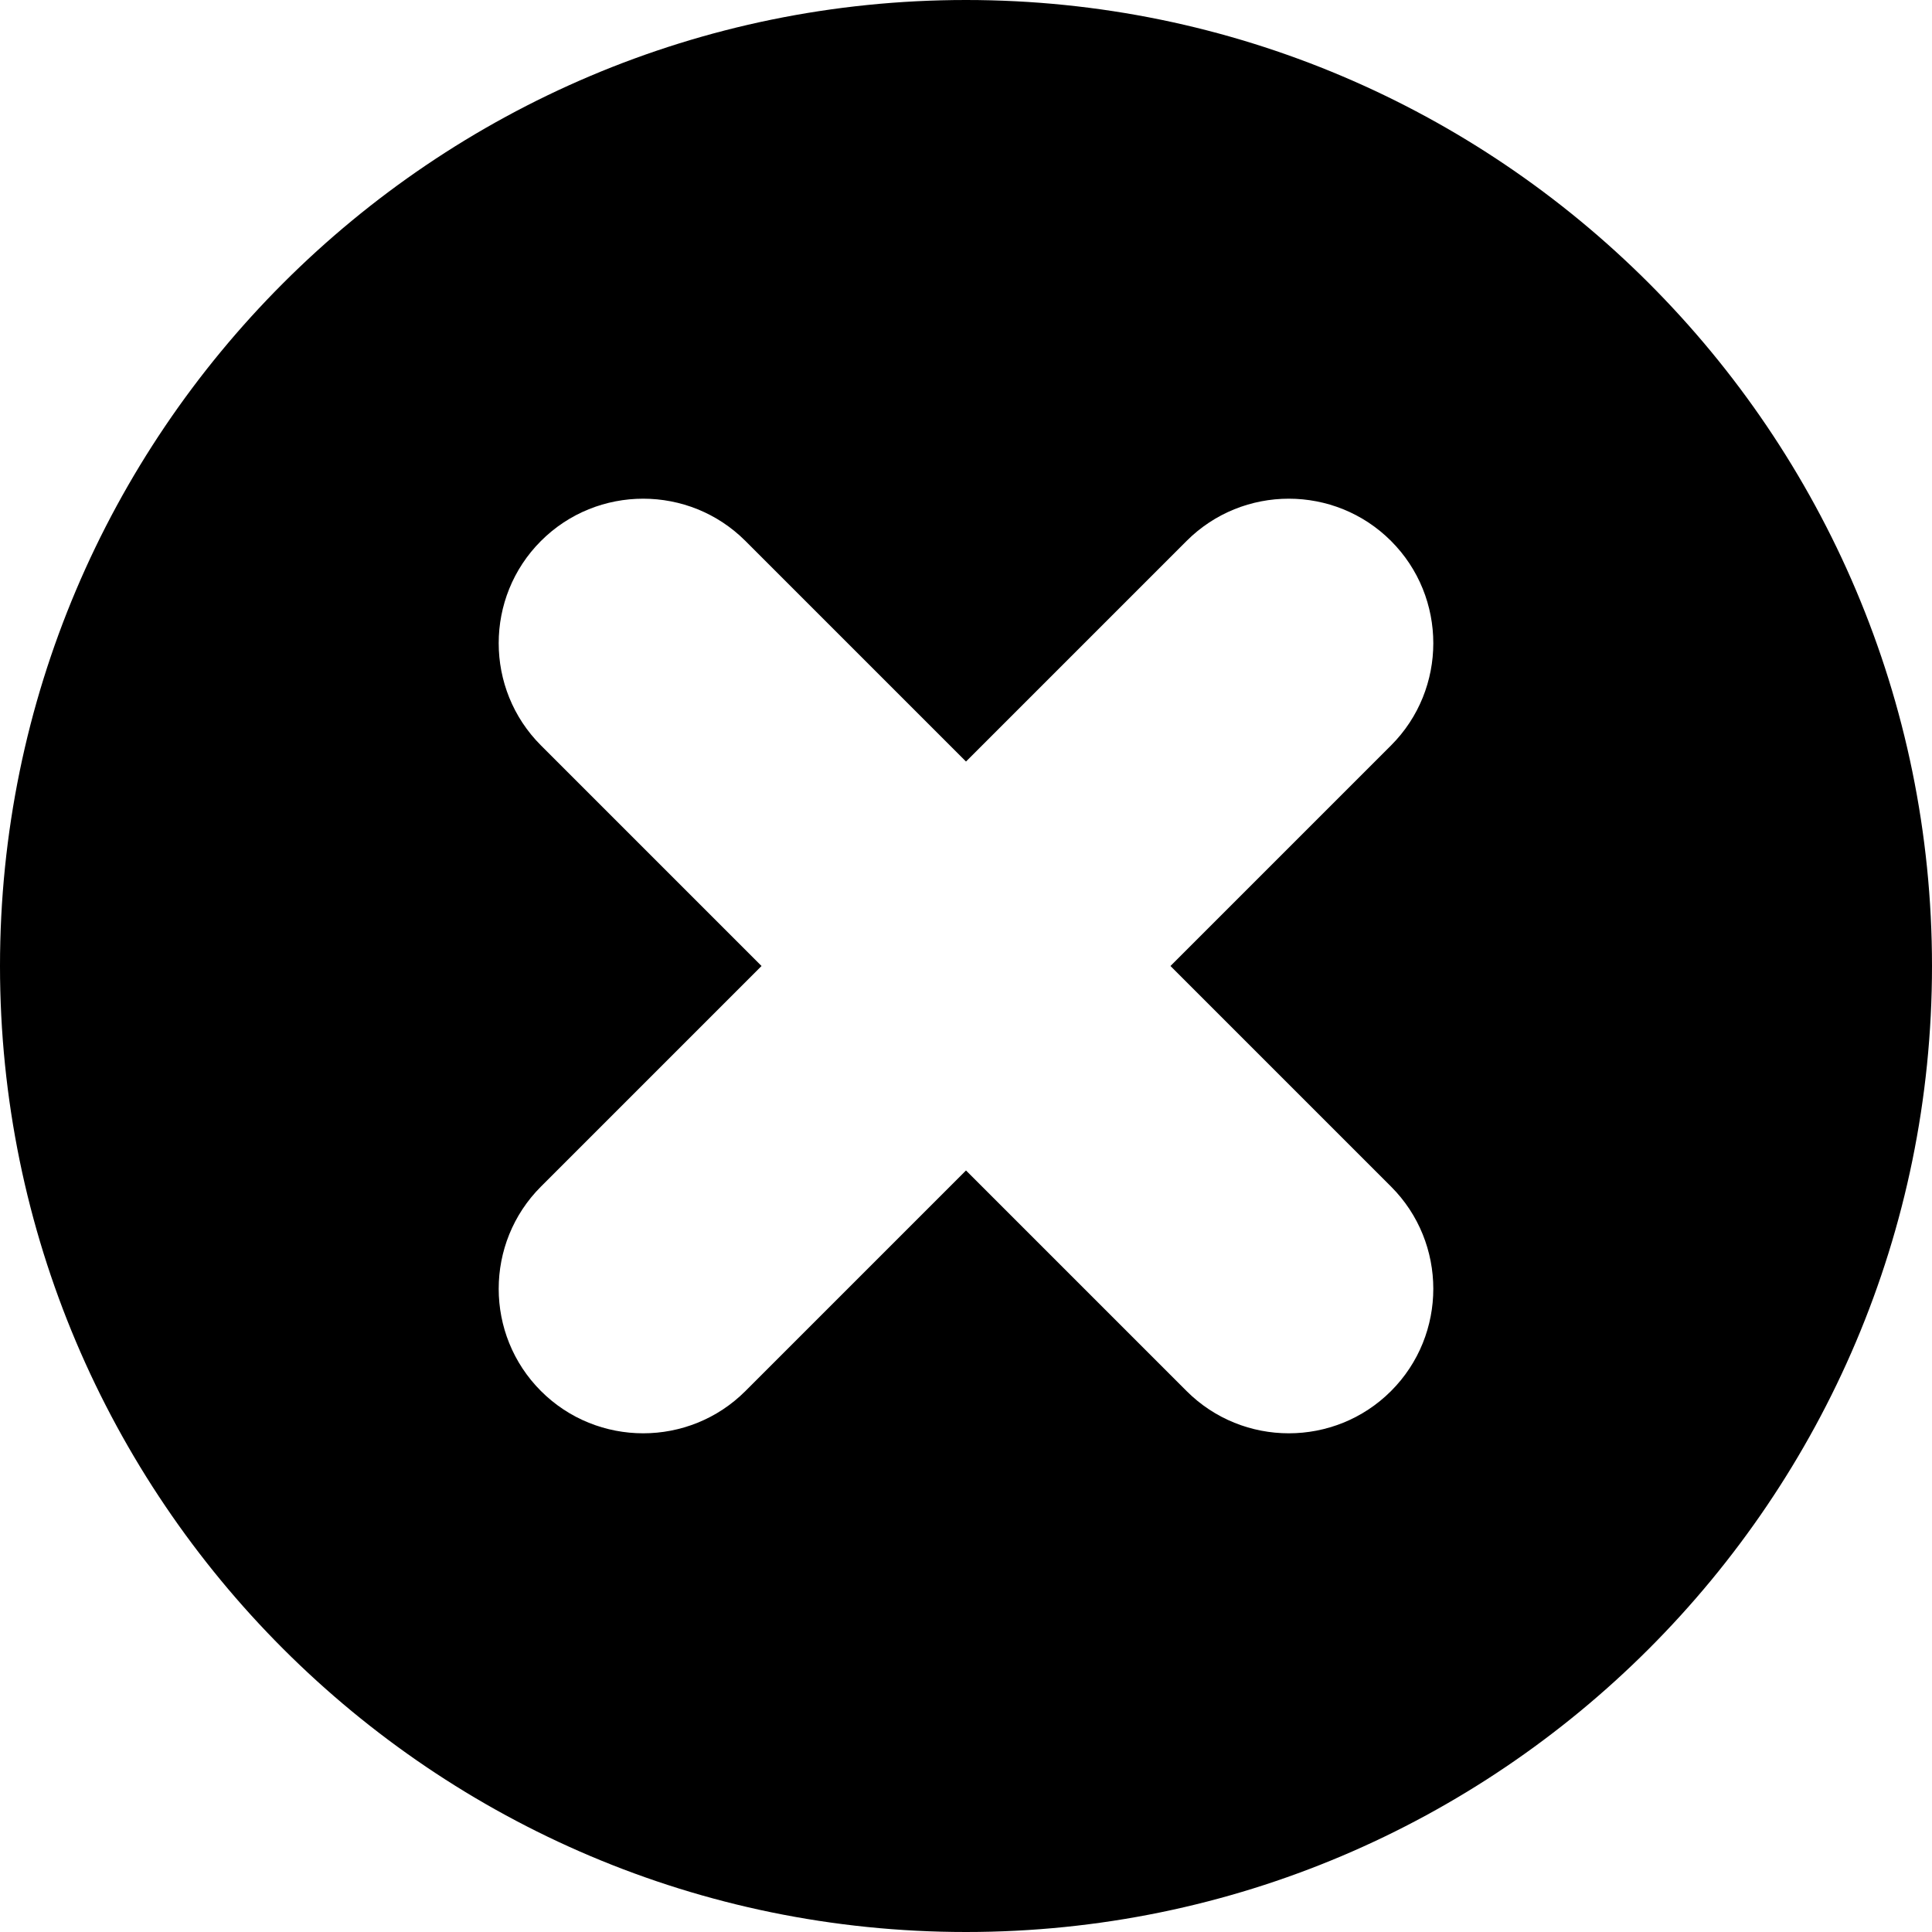
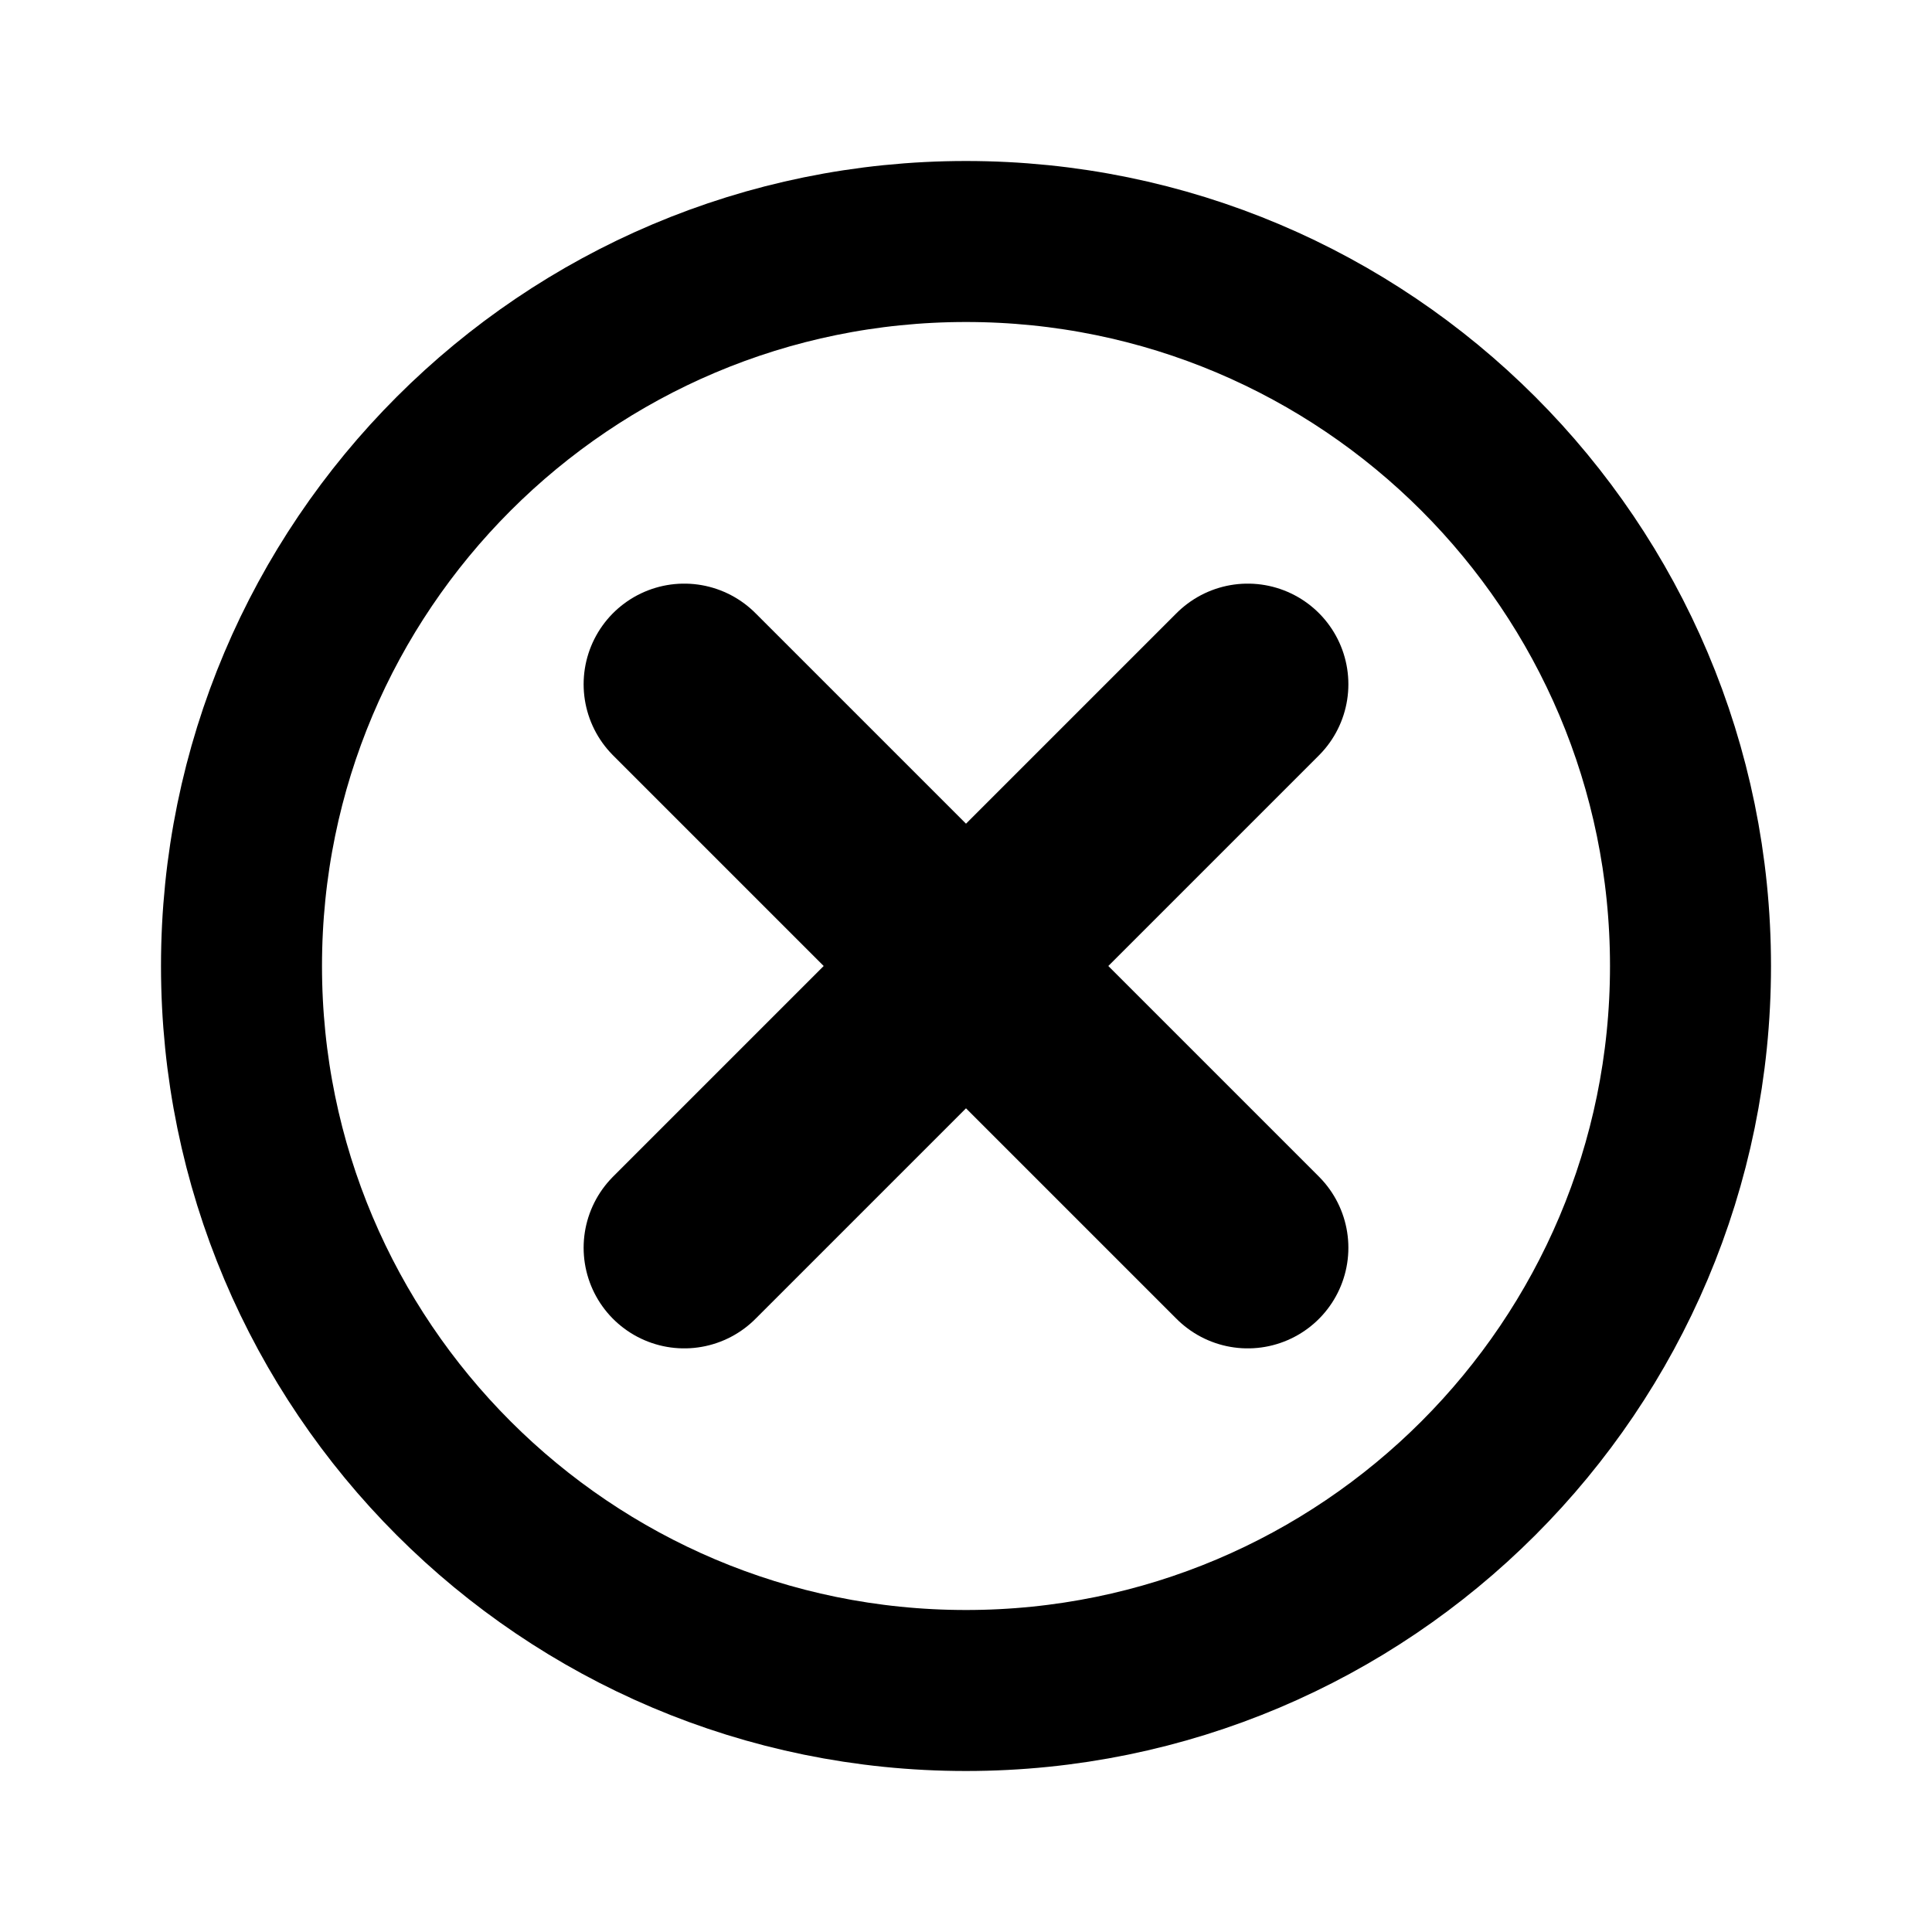
- <svg xmlns="http://www.w3.org/2000/svg" width="100%" height="100%" viewBox="0 0 12 12" fill="currentColor">
-   <path fill-rule="evenodd" clip-rule="evenodd" d="M6 0C9.31 0 12 2.69 12 6C12 9.31 9.31 12 6 12C2.69 12 0 9.31 0 6C0 2.69 2.69 0 6 0ZM3.36 3.36C3.71 3.01 4.28 3.01 4.63 3.36L6 4.73L7.37 3.36C7.72 3.01 8.29 3.01 8.64 3.36C8.99 3.71 8.99 4.28 8.64 4.63L7.27 6L8.64 7.37C8.99 7.72 8.99 8.29 8.64 8.64C8.29 8.99 7.72 8.99 7.37 8.64L6 7.27L4.63 8.64C4.28 8.99 3.71 8.99 3.36 8.64C3.01 8.29 3.01 7.72 3.36 7.37L4.73 6L3.36 4.63C3.01 4.28 3.01 3.71 3.36 3.36Z" />
+ <svg xmlns="http://www.w3.org/2000/svg" width="100%" height="100%" viewBox="0 0 12 12" fill="none">
+   <circle cx="6" cy="6" r="4.5" stroke="currentColor" stroke-width="1" />
+   <path d="M4.25 4.25L7.75 7.75M7.75 4.25L4.25 7.75" stroke="currentColor" stroke-width="1.25" stroke-linecap="round" />
</svg>
